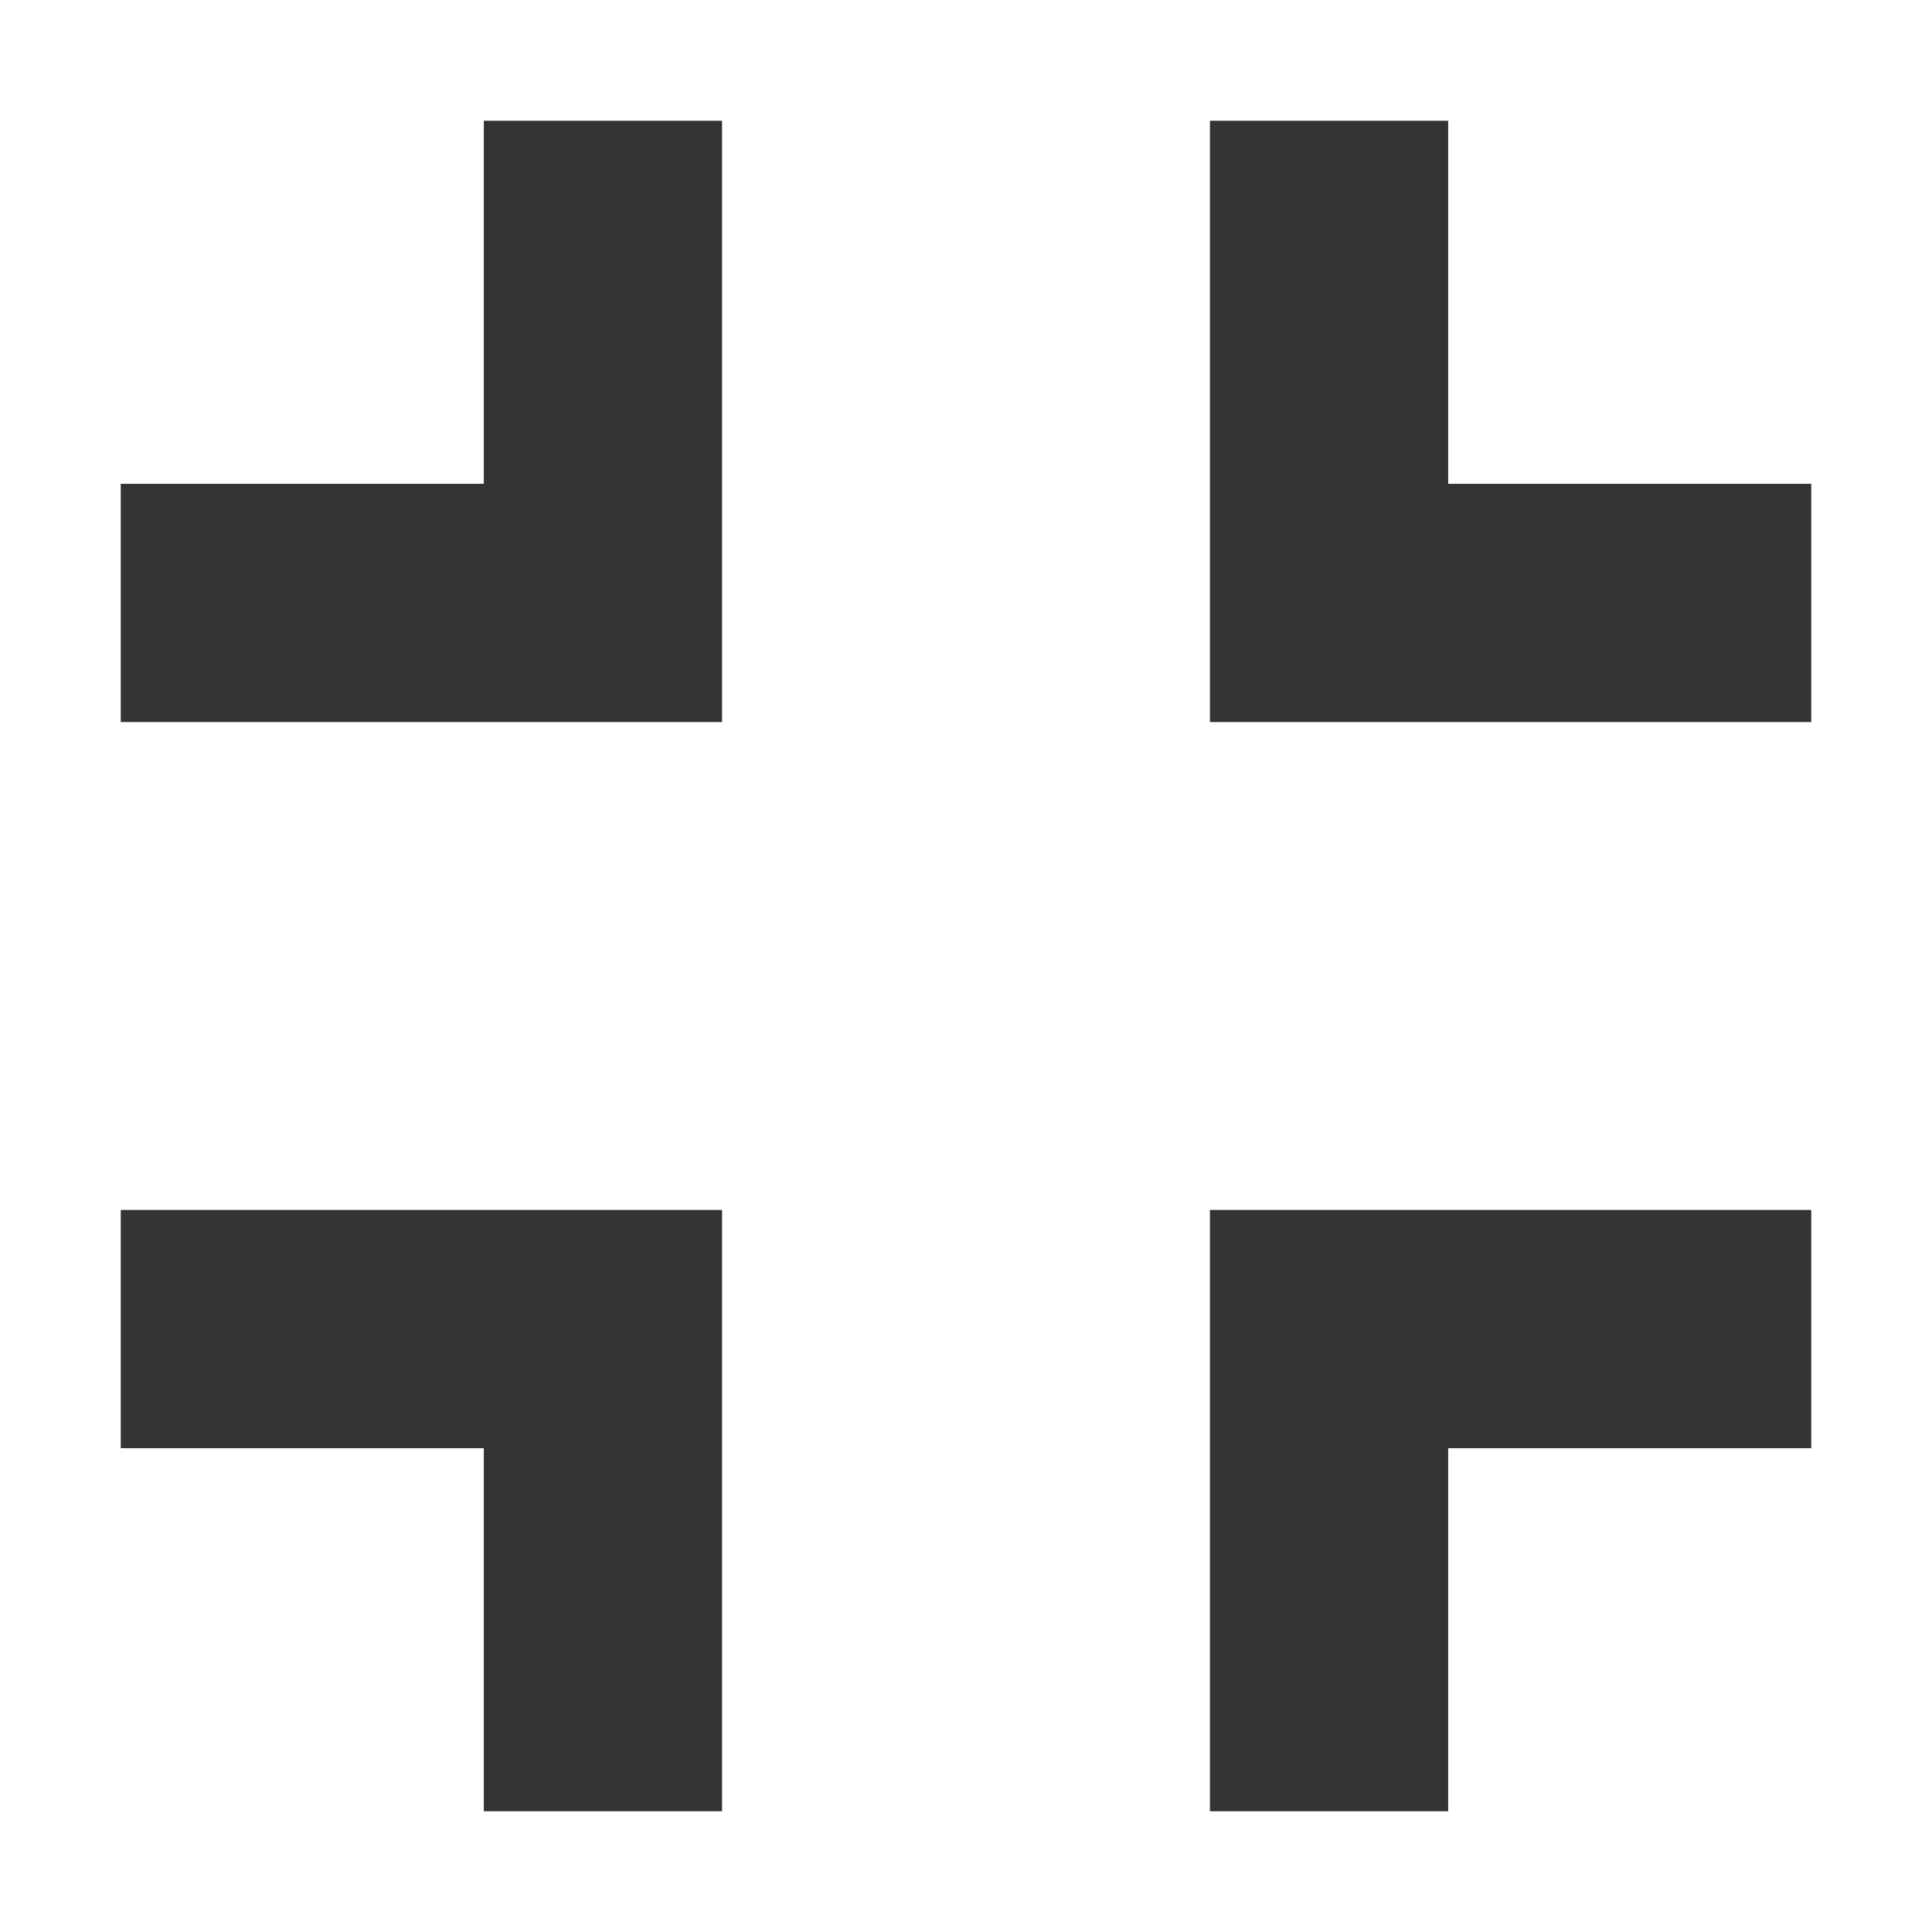
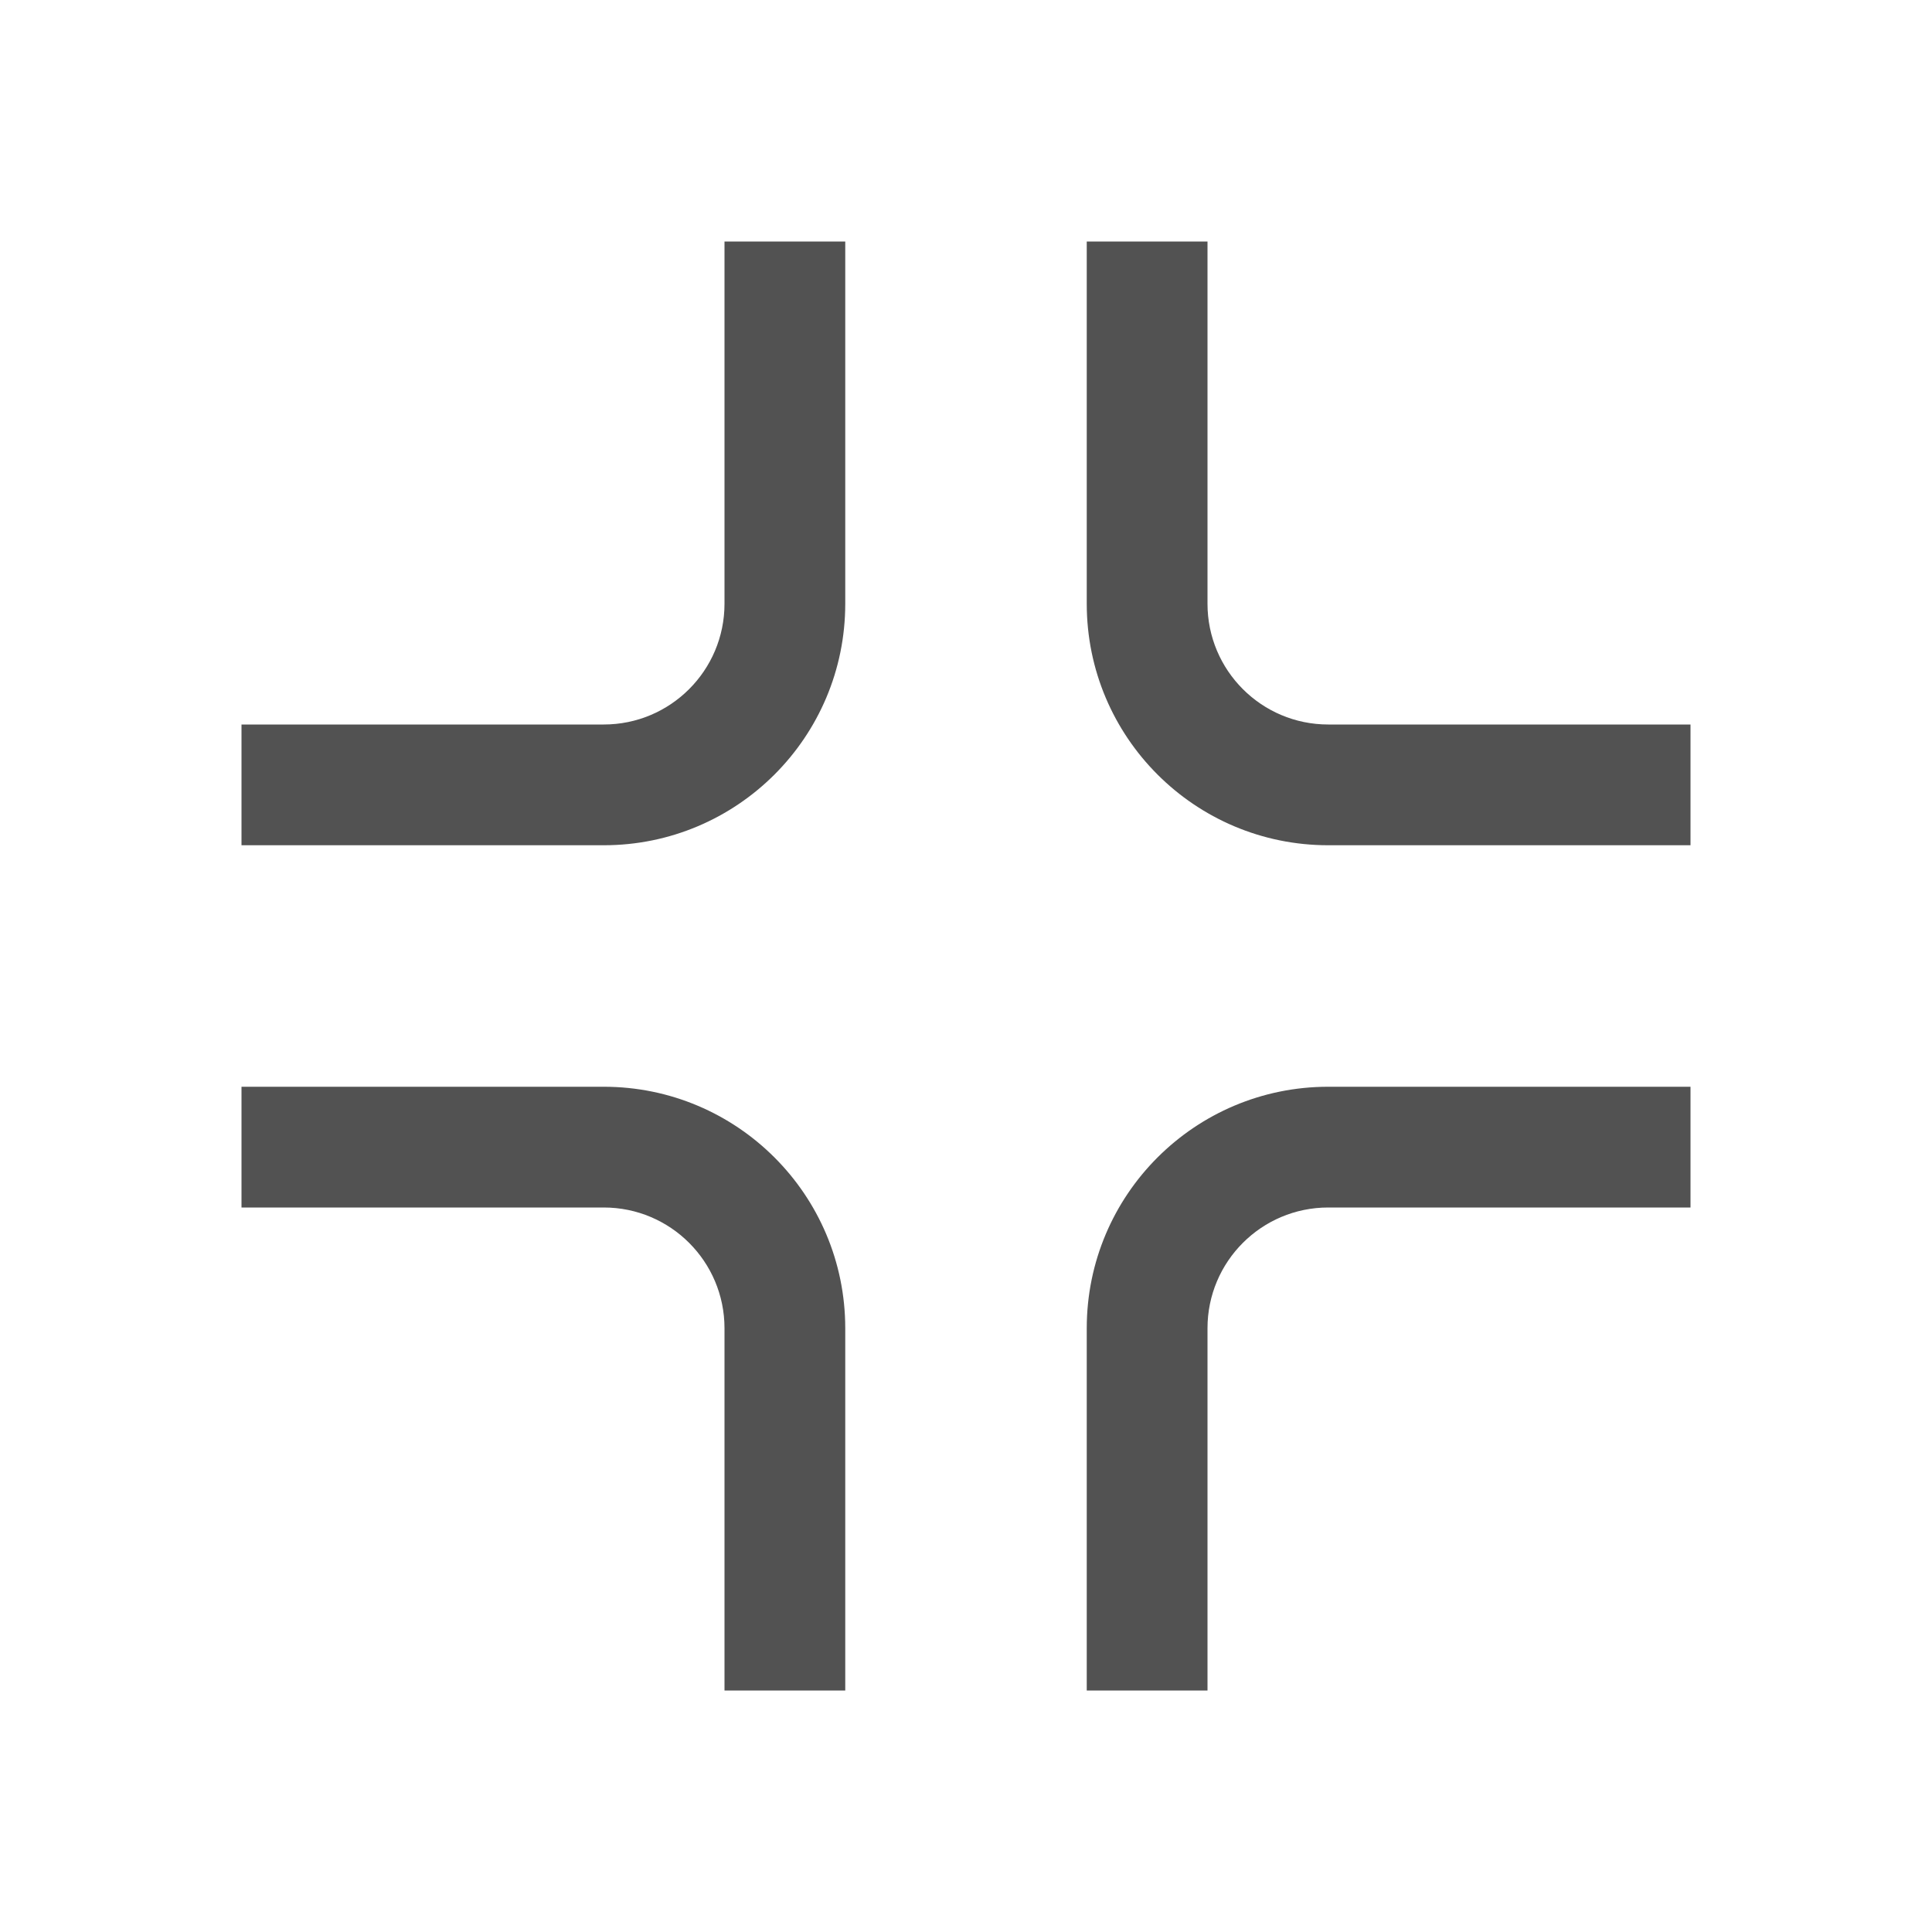
- <svg xmlns="http://www.w3.org/2000/svg" class="icon" viewBox="0 0 1024 1024" version="1.1" width="16" height="16">
-   <path d="M960 256.43v126.28H641.29V64h126.28v192.43H960zM256.43 64h126.28v318.71H64V256.43h192.43V64zM64 641.29h318.71V960H256.43V767.57H64V641.29z m577.29 0H960v126.28H767.57V960H641.29V641.29z" fill="#333333" />
+ <svg xmlns="http://www.w3.org/2000/svg" t="1779448988182" class="icon" viewBox="0 0 1024 1024" version="1.1" p-id="67076" width="16" height="16">
+   <path d="M384 128h64v192a128 128 0 0 1-128 128H128V384h192a64 64 0 0 0 64-64V128zM384 896h64v-192a128 128 0 0 0-128-128H128v64h192a64 64 0 0 1 64 64v192zM640 896H576v-192a128 128 0 0 1 128-128h192v64h-192a64 64 0 0 0-64 64v192zM640 128H576v192a128 128 0 0 0 128 128h192V384h-192a64 64 0 0 1-64-64V128z" fill="#525252" p-id="67077" />
</svg>
